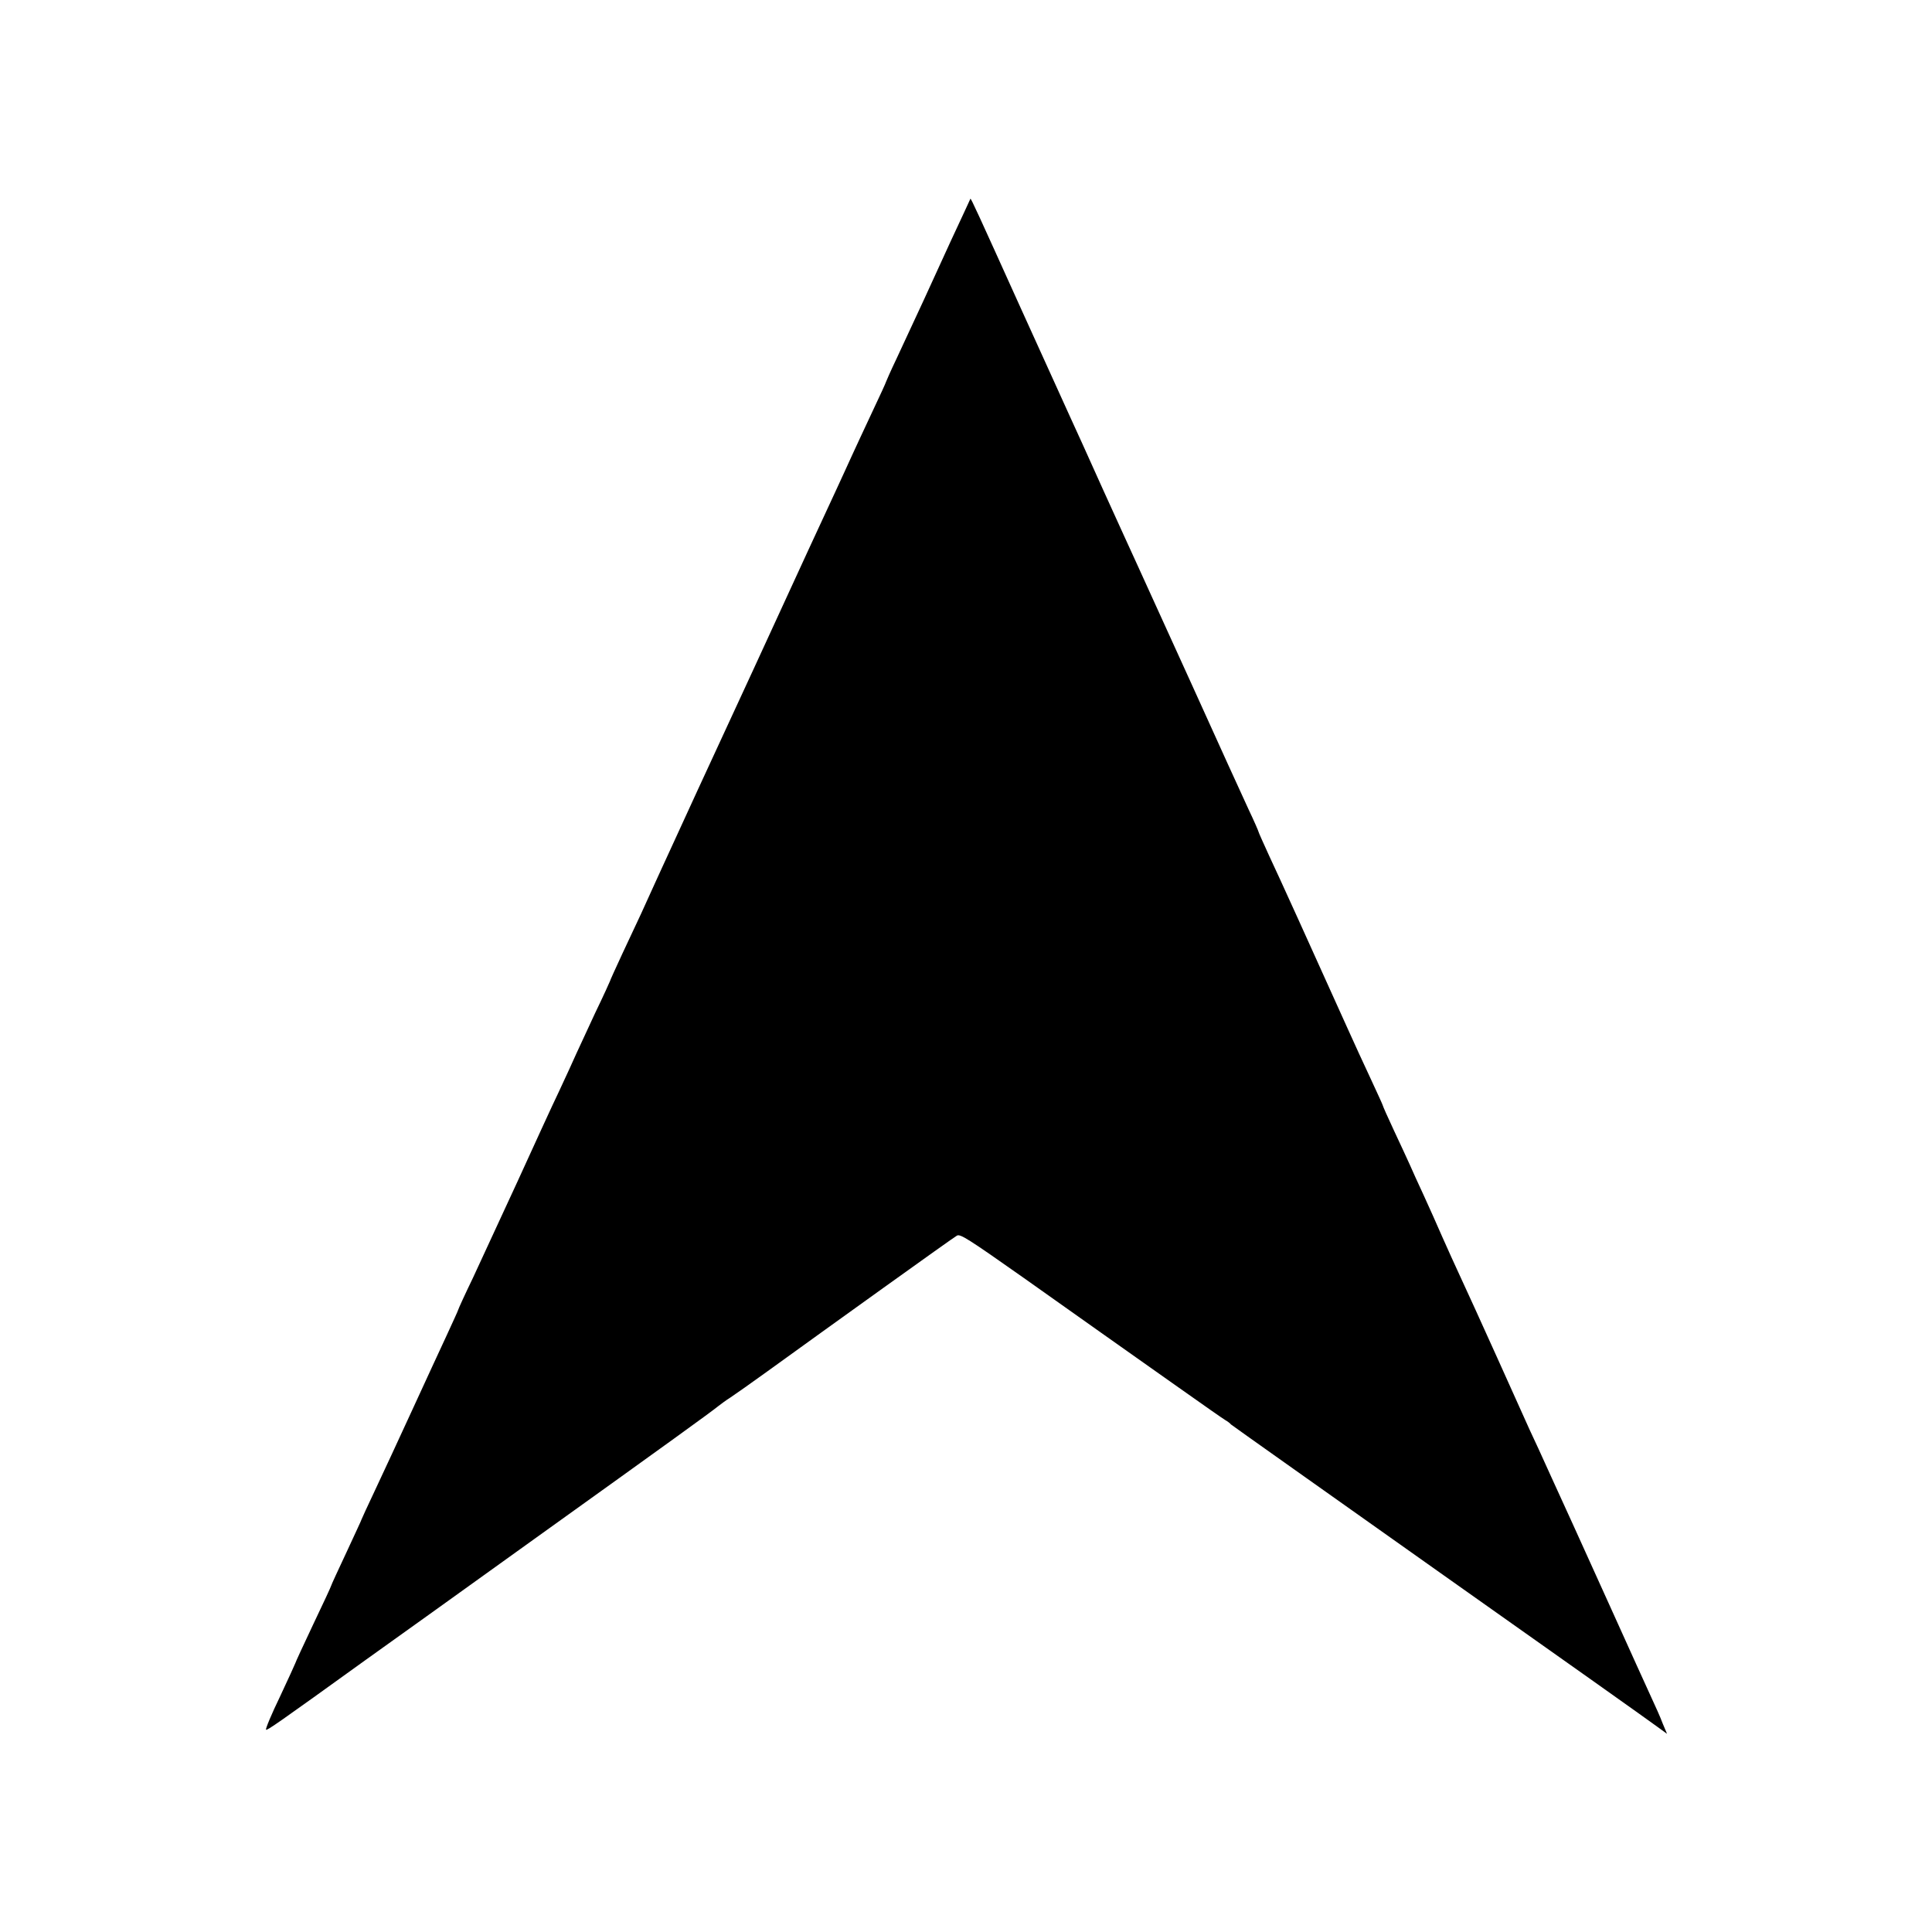
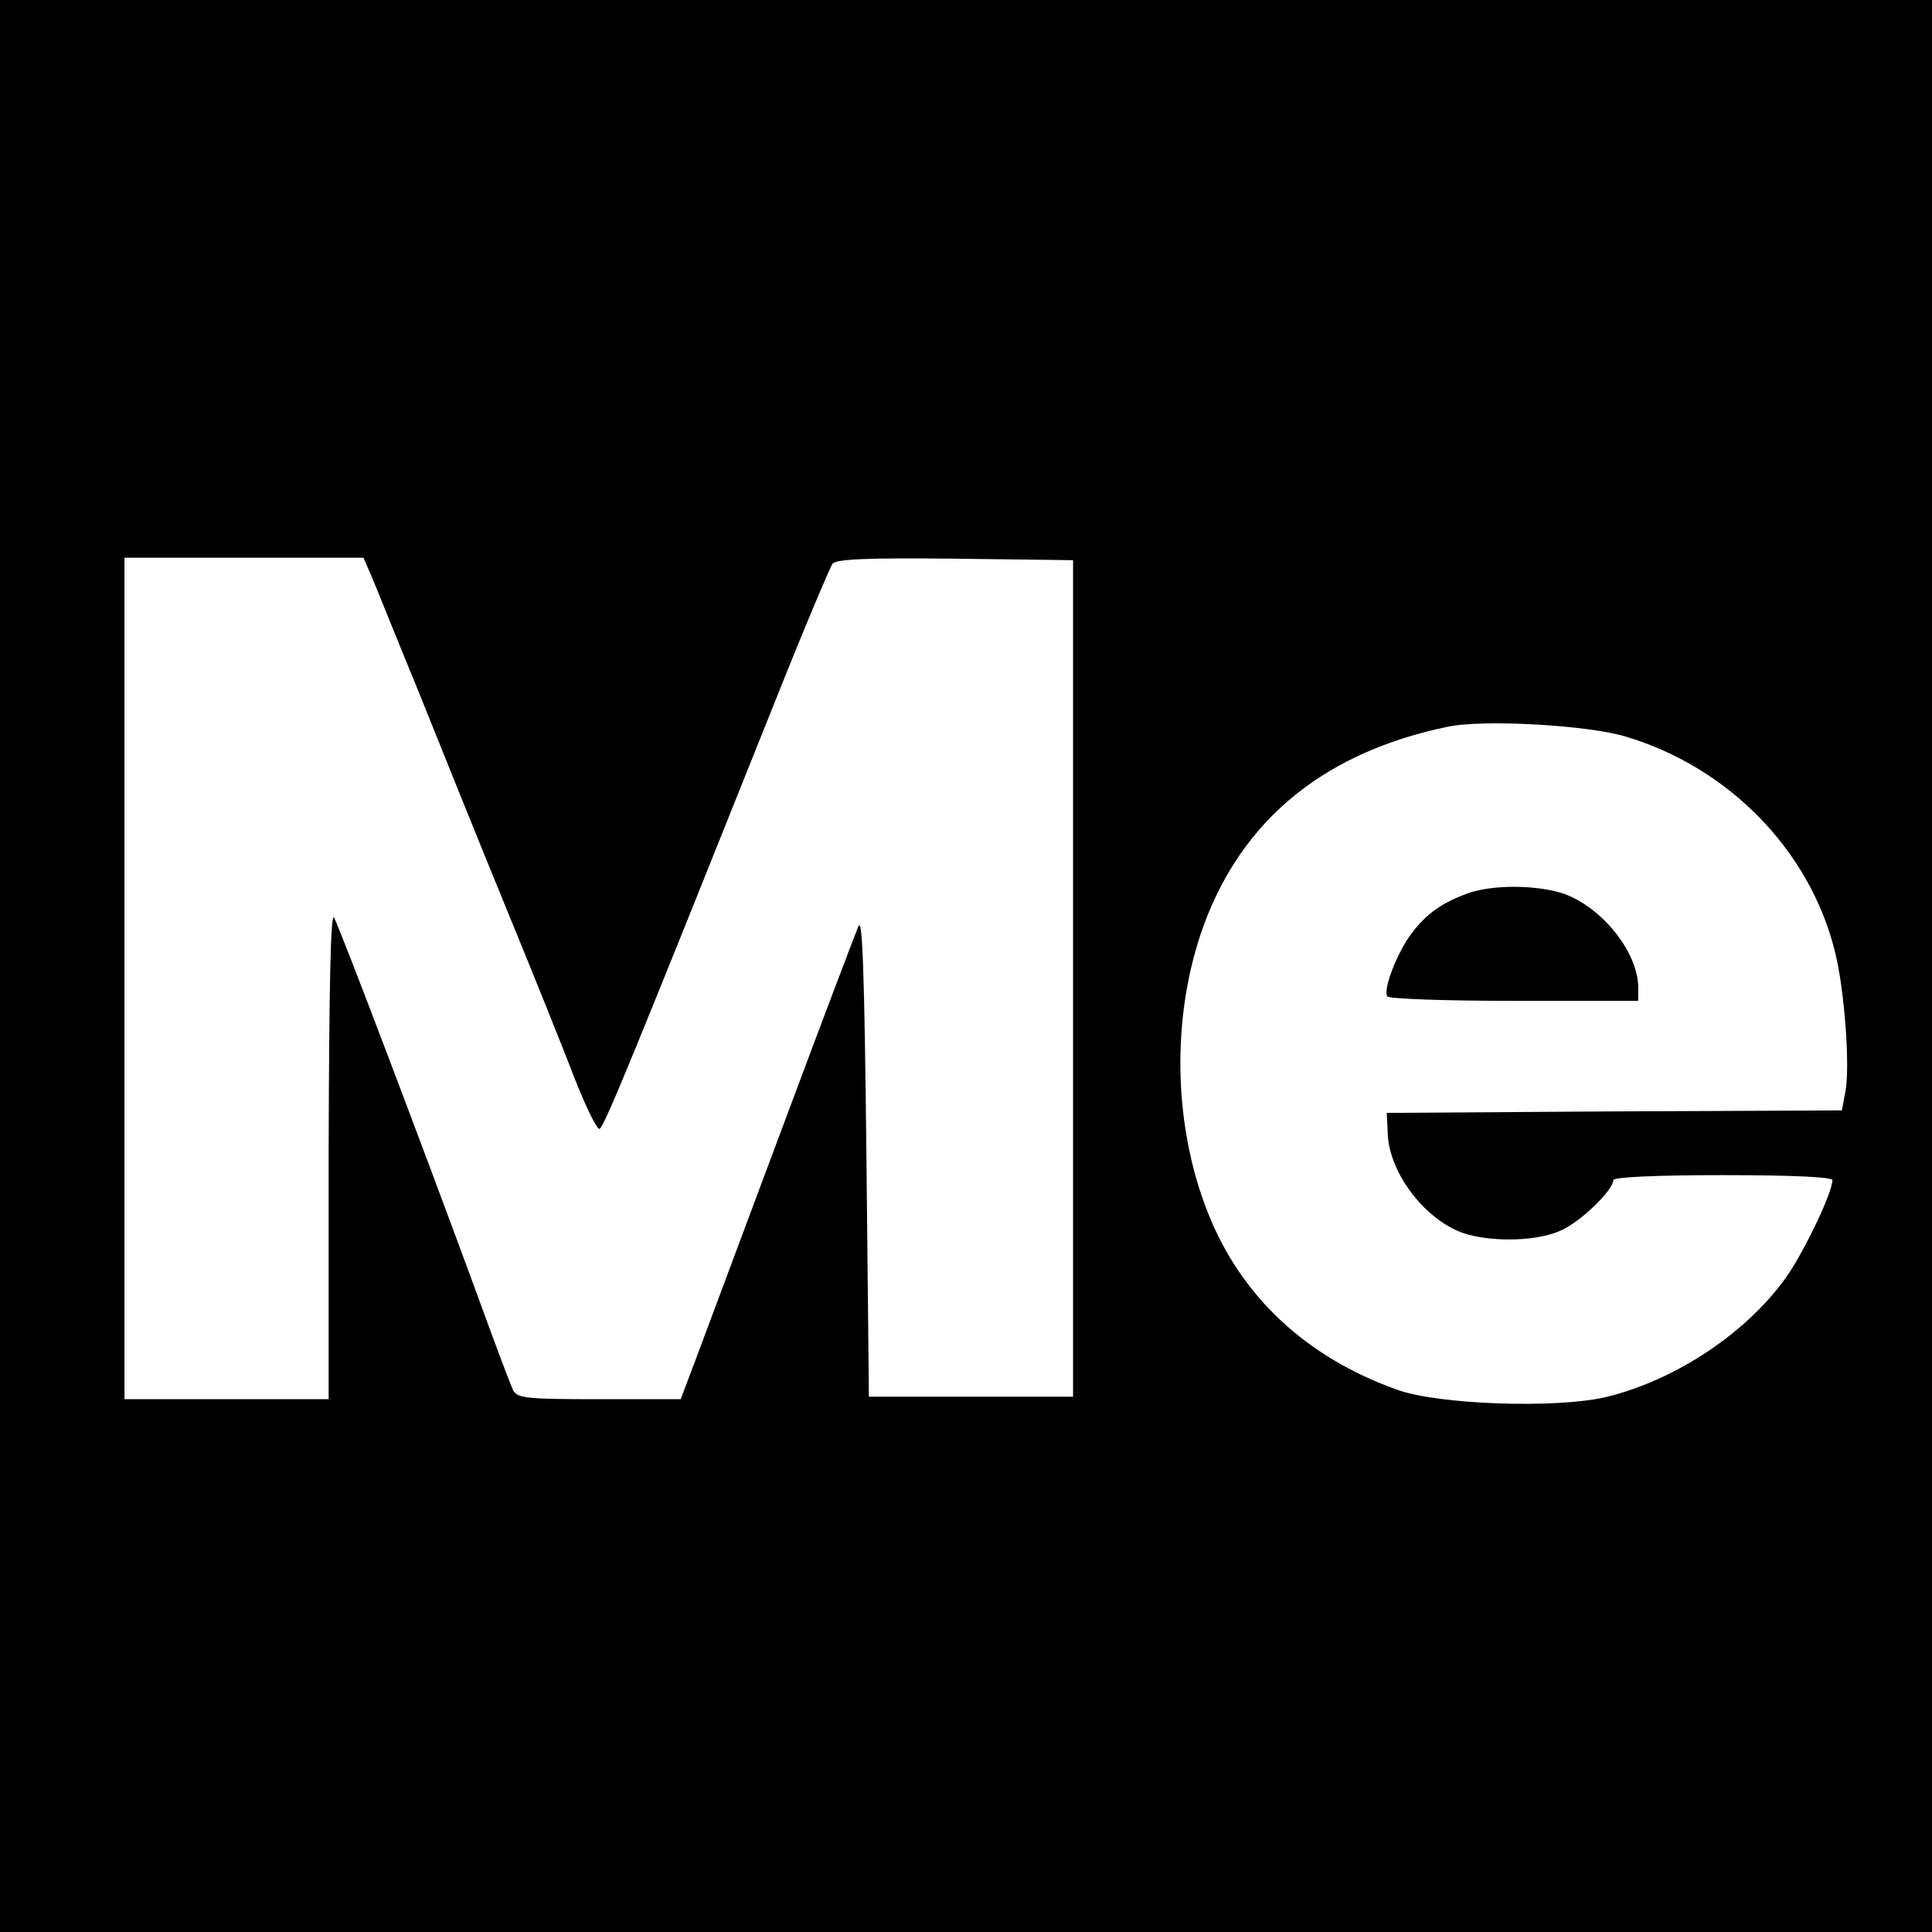
- <svg xmlns="http://www.w3.org/2000/svg" version="1.0" width="700pt" height="700pt" viewBox="0 0 700 700" preserveAspectRatio="xMidYMid meet">
-   <g transform="translate(0,700) scale(0.1,-0.1)" fill="#000000" stroke="none">
-     <path d="M3445 6127 c-70 -154 -125 -273 -196 -425 -22 -46 -39 -85 -39 -86 0 -2 -22 -50 -49 -107 -27 -57 -60 -129 -74 -159 -14 -30 -38 -84 -55 -120 -17 -36 -153 -330 -302 -655 -150 -324 -286 -619 -302 -655 -17 -36 -41 -90 -55 -120 -34 -76 -63 -139 -117 -253 -25 -54 -46 -100 -46 -102 0 -1 -24 -54 -54 -116 -29 -63 -60 -130 -69 -149 -8 -19 -36 -79 -61 -133 -26 -54 -94 -203 -152 -330 -59 -128 -131 -283 -160 -346 -30 -62 -54 -115 -54 -117 0 -2 -19 -43 -41 -91 -23 -49 -79 -171 -126 -273 -47 -102 -107 -232 -134 -289 -27 -57 -49 -105 -49 -106 0 -2 -25 -55 -55 -120 -30 -64 -55 -118 -55 -120 0 -2 -29 -65 -65 -140 -36 -76 -65 -139 -65 -141 0 -1 -25 -56 -55 -120 -31 -64 -54 -119 -51 -121 3 -4 45 25 357 250 86 61 363 260 615 441 491 352 639 459 666 481 9 7 29 22 45 32 15 10 75 52 133 94 213 154 675 486 687 492 12 7 39 -10 242 -153 81 -58 482 -341 537 -380 140 -99 179 -126 193 -135 9 -5 18 -12 21 -16 3 -3 345 -245 760 -539 415 -293 770 -545 787 -558 l33 -24 -16 38 c-8 22 -27 64 -41 94 -14 30 -79 174 -145 320 -142 313 -144 319 -218 480 -31 69 -66 145 -78 170 -11 25 -64 142 -117 260 -53 118 -113 249 -132 290 -19 41 -50 109 -68 150 -18 41 -48 109 -67 150 -19 41 -42 91 -50 110 -9 19 -34 75 -57 123 -23 49 -41 90 -41 92 0 2 -20 45 -44 97 -24 51 -62 134 -84 183 -136 302 -249 551 -283 623 -21 46 -39 86 -39 88 0 2 -16 39 -36 81 -20 43 -113 247 -206 453 -94 206 -183 402 -198 435 -15 33 -71 155 -123 270 -52 116 -106 235 -120 265 -14 30 -93 206 -177 390 -159 352 -181 400 -184 400 0 -1 -32 -69 -71 -153z" />
+ <svg xmlns="http://www.w3.org/2000/svg" version="1.0" width="388pt" height="388pt" viewBox="0 0 388 388" preserveAspectRatio="xMidYMid meet">
+   <g transform="translate(0,388) scale(0.1,-0.1)" fill="#000000" stroke="none">
+     <path d="M0 1940 l0 -1940 1940 0 1940 0 0 1940 0 1940 -1940 0 -1940 0 0 -1940z m746 783 c9 -21 51 -126 95 -233 43 -107 121 -301 174 -430 53 -129 115 -283 138 -343 23 -59 46 -106 51 -104 9 3 64 137 352 857 58 146 111 271 116 278 8 9 66 12 247 10 l236 -3 0 -840 0 -840 -205 0 -205 0 -5 485 c-4 371 -8 479 -16 460 -6 -14 -75 -196 -153 -405 -78 -209 -156 -417 -173 -463 l-31 -82 -163 0 c-145 0 -164 2 -173 17 -5 10 -36 92 -69 183 -111 303 -281 750 -291 767 -7 13 -10 -133 -11 -474 l0 -493 -205 0 -205 0 0 845 0 845 240 0 240 0 16 -37z m2518 -322 c206 -61 369 -227 420 -428 20 -75 32 -235 22 -286 l-7 -37 -457 -2 -457 -3 2 -42 c3 -82 81 -180 160 -202 58 -16 143 -13 188 8 39 17 105 81 105 101 0 6 85 10 220 10 143 0 220 -4 220 -10 0 -24 -51 -132 -88 -188 -79 -116 -226 -214 -368 -248 -100 -23 -335 -15 -418 15 -183 65 -314 188 -380 355 -74 186 -74 417 0 600 81 199 241 326 479 376 70 16 282 4 359 -19z" />
+     <path d="M2948 2086 c-52 -19 -82 -40 -112 -79 -29 -37 -59 -114 -50 -128 3 -5 117 -9 255 -9 l249 0 0 28 c-1 70 -72 159 -149 187 -53 18 -143 19 -193 1z" />
  </g>
</svg>
